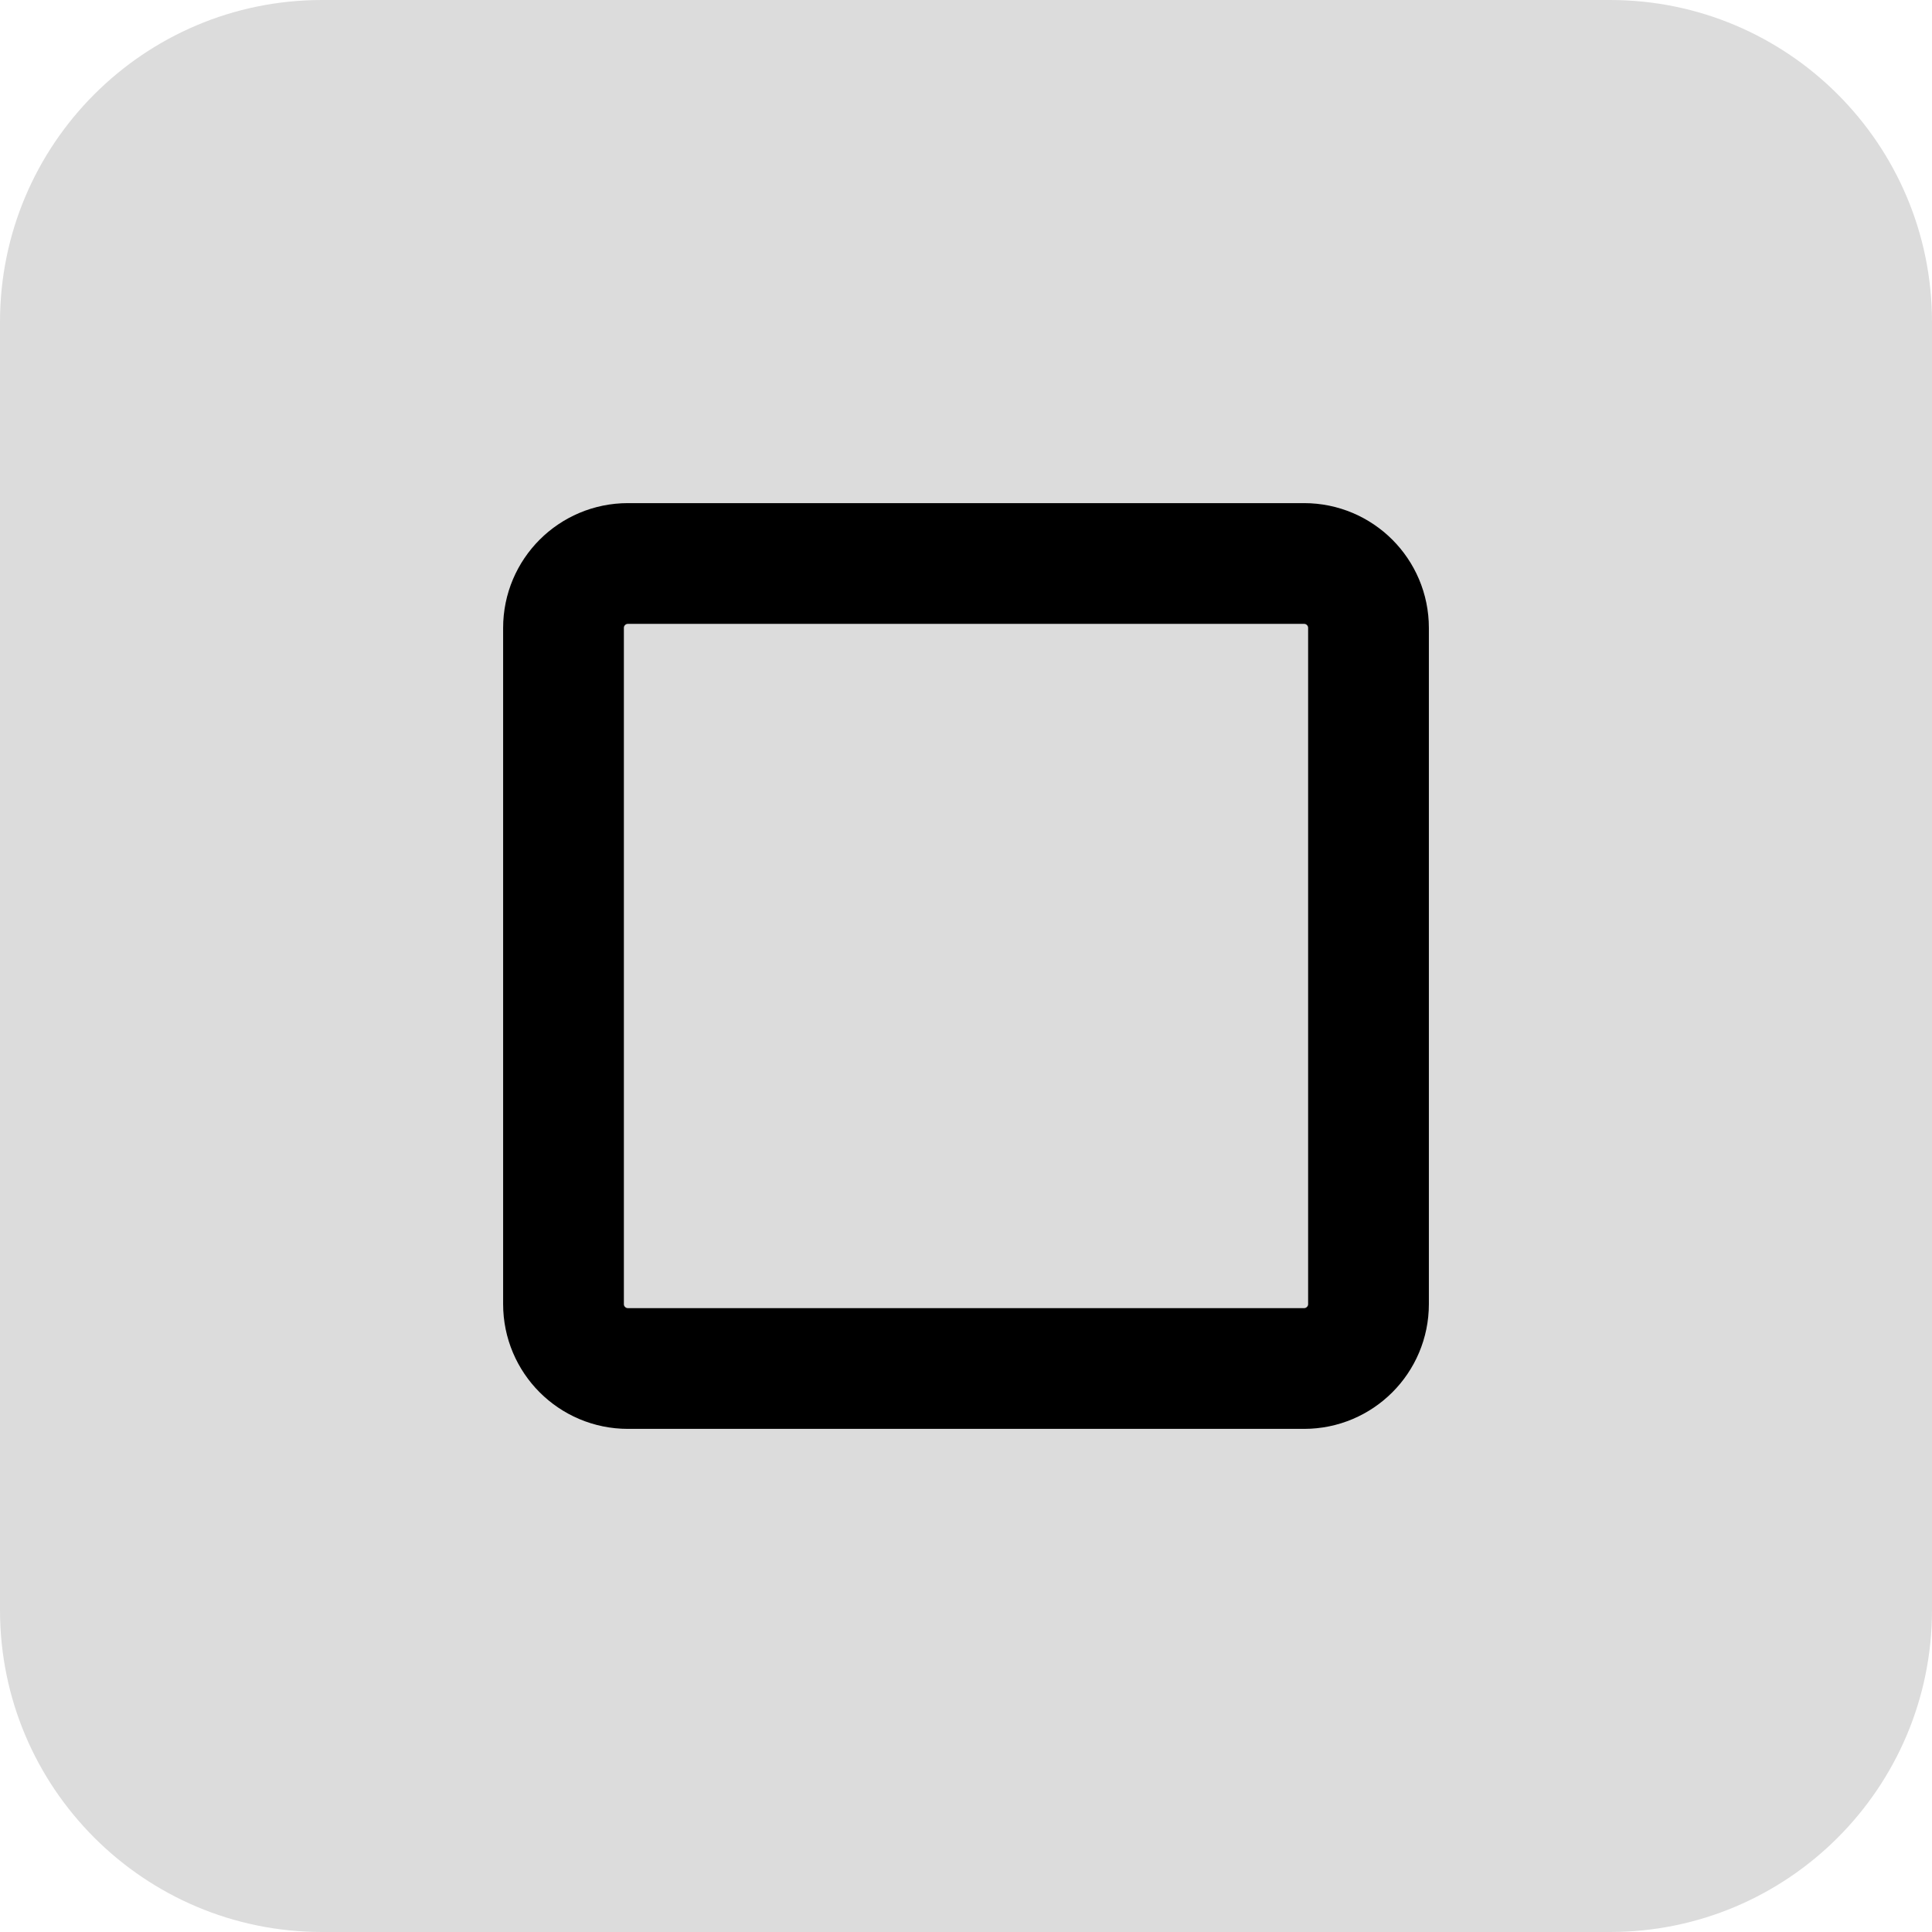
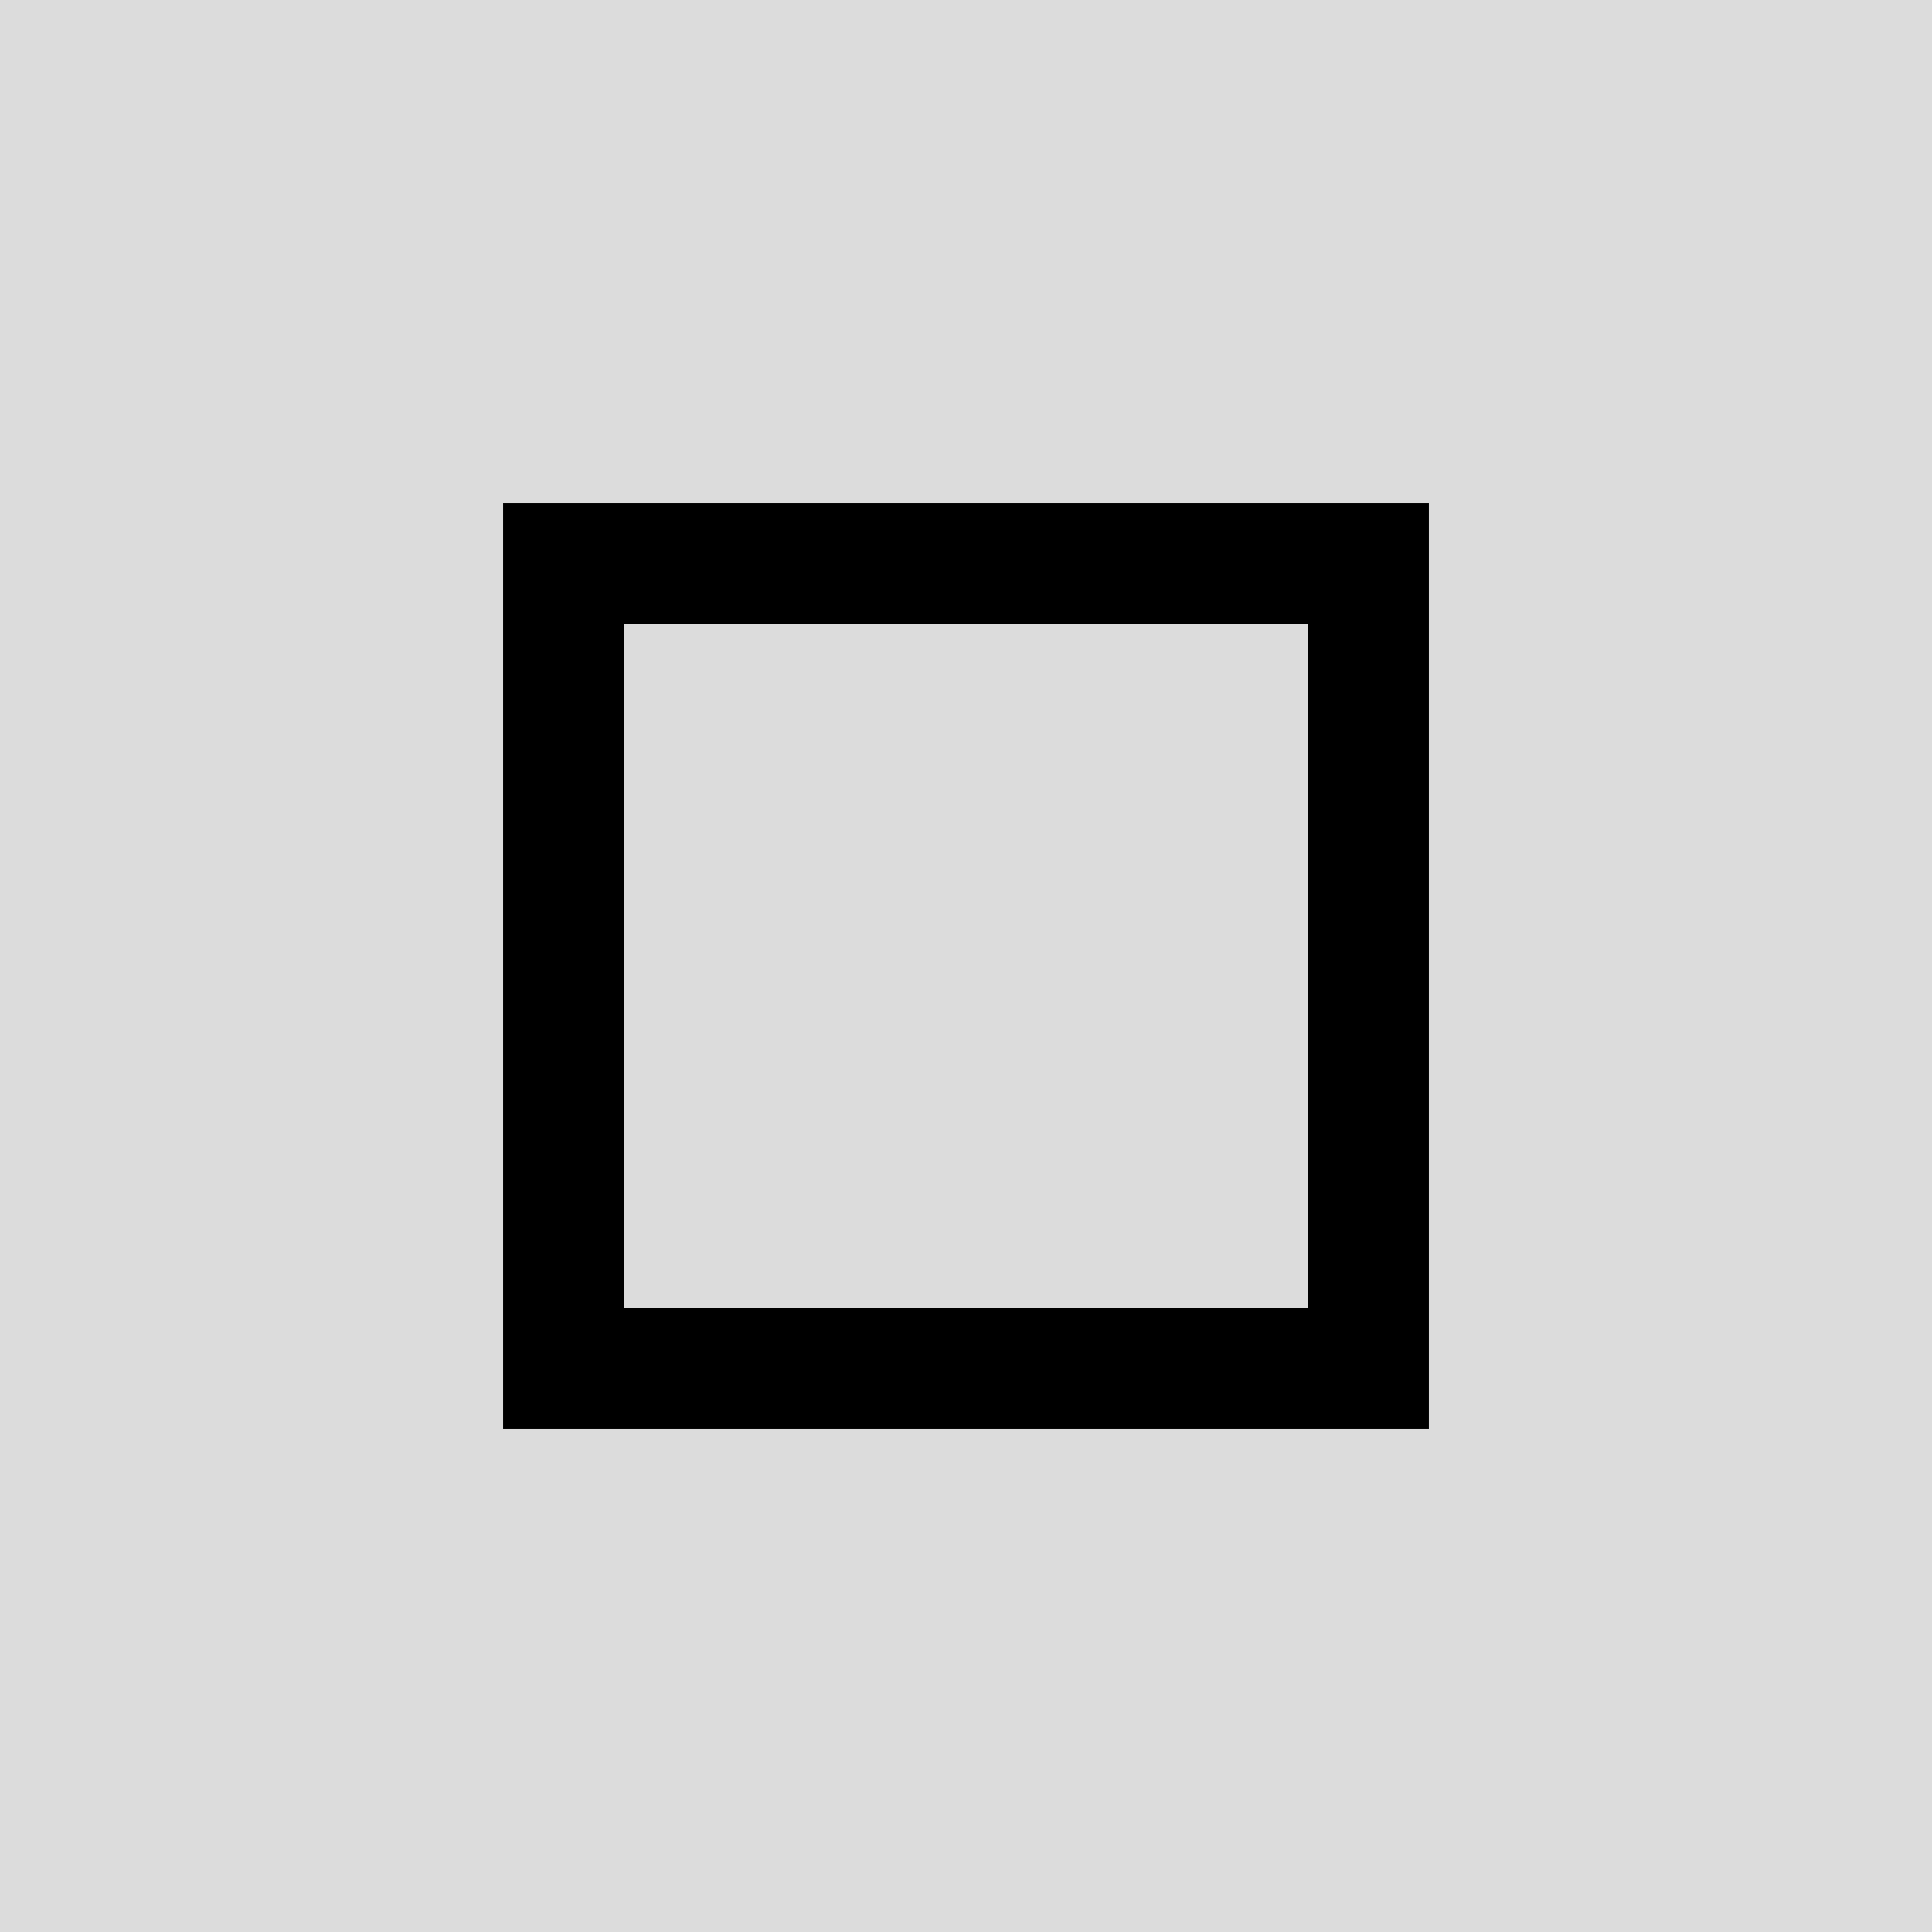
<svg xmlns="http://www.w3.org/2000/svg" width="24" height="24" viewBox="0 0 24 24">
-   <rect width="24" height="24" rx="4" fill="currentColor" fill-opacity="0.14" />
-   <rect x="7" y="7" width="10" height="10" rx="0.8" fill="none" stroke="currentColor" stroke-width="1.5" />
+   <rect width="24" height="24" fill="currentColor" fill-opacity="0.14" />
+   <rect x="7" y="7" width="10" height="10" rx="0" fill="none" stroke="currentColor" stroke-width="1.5" />
</svg>
